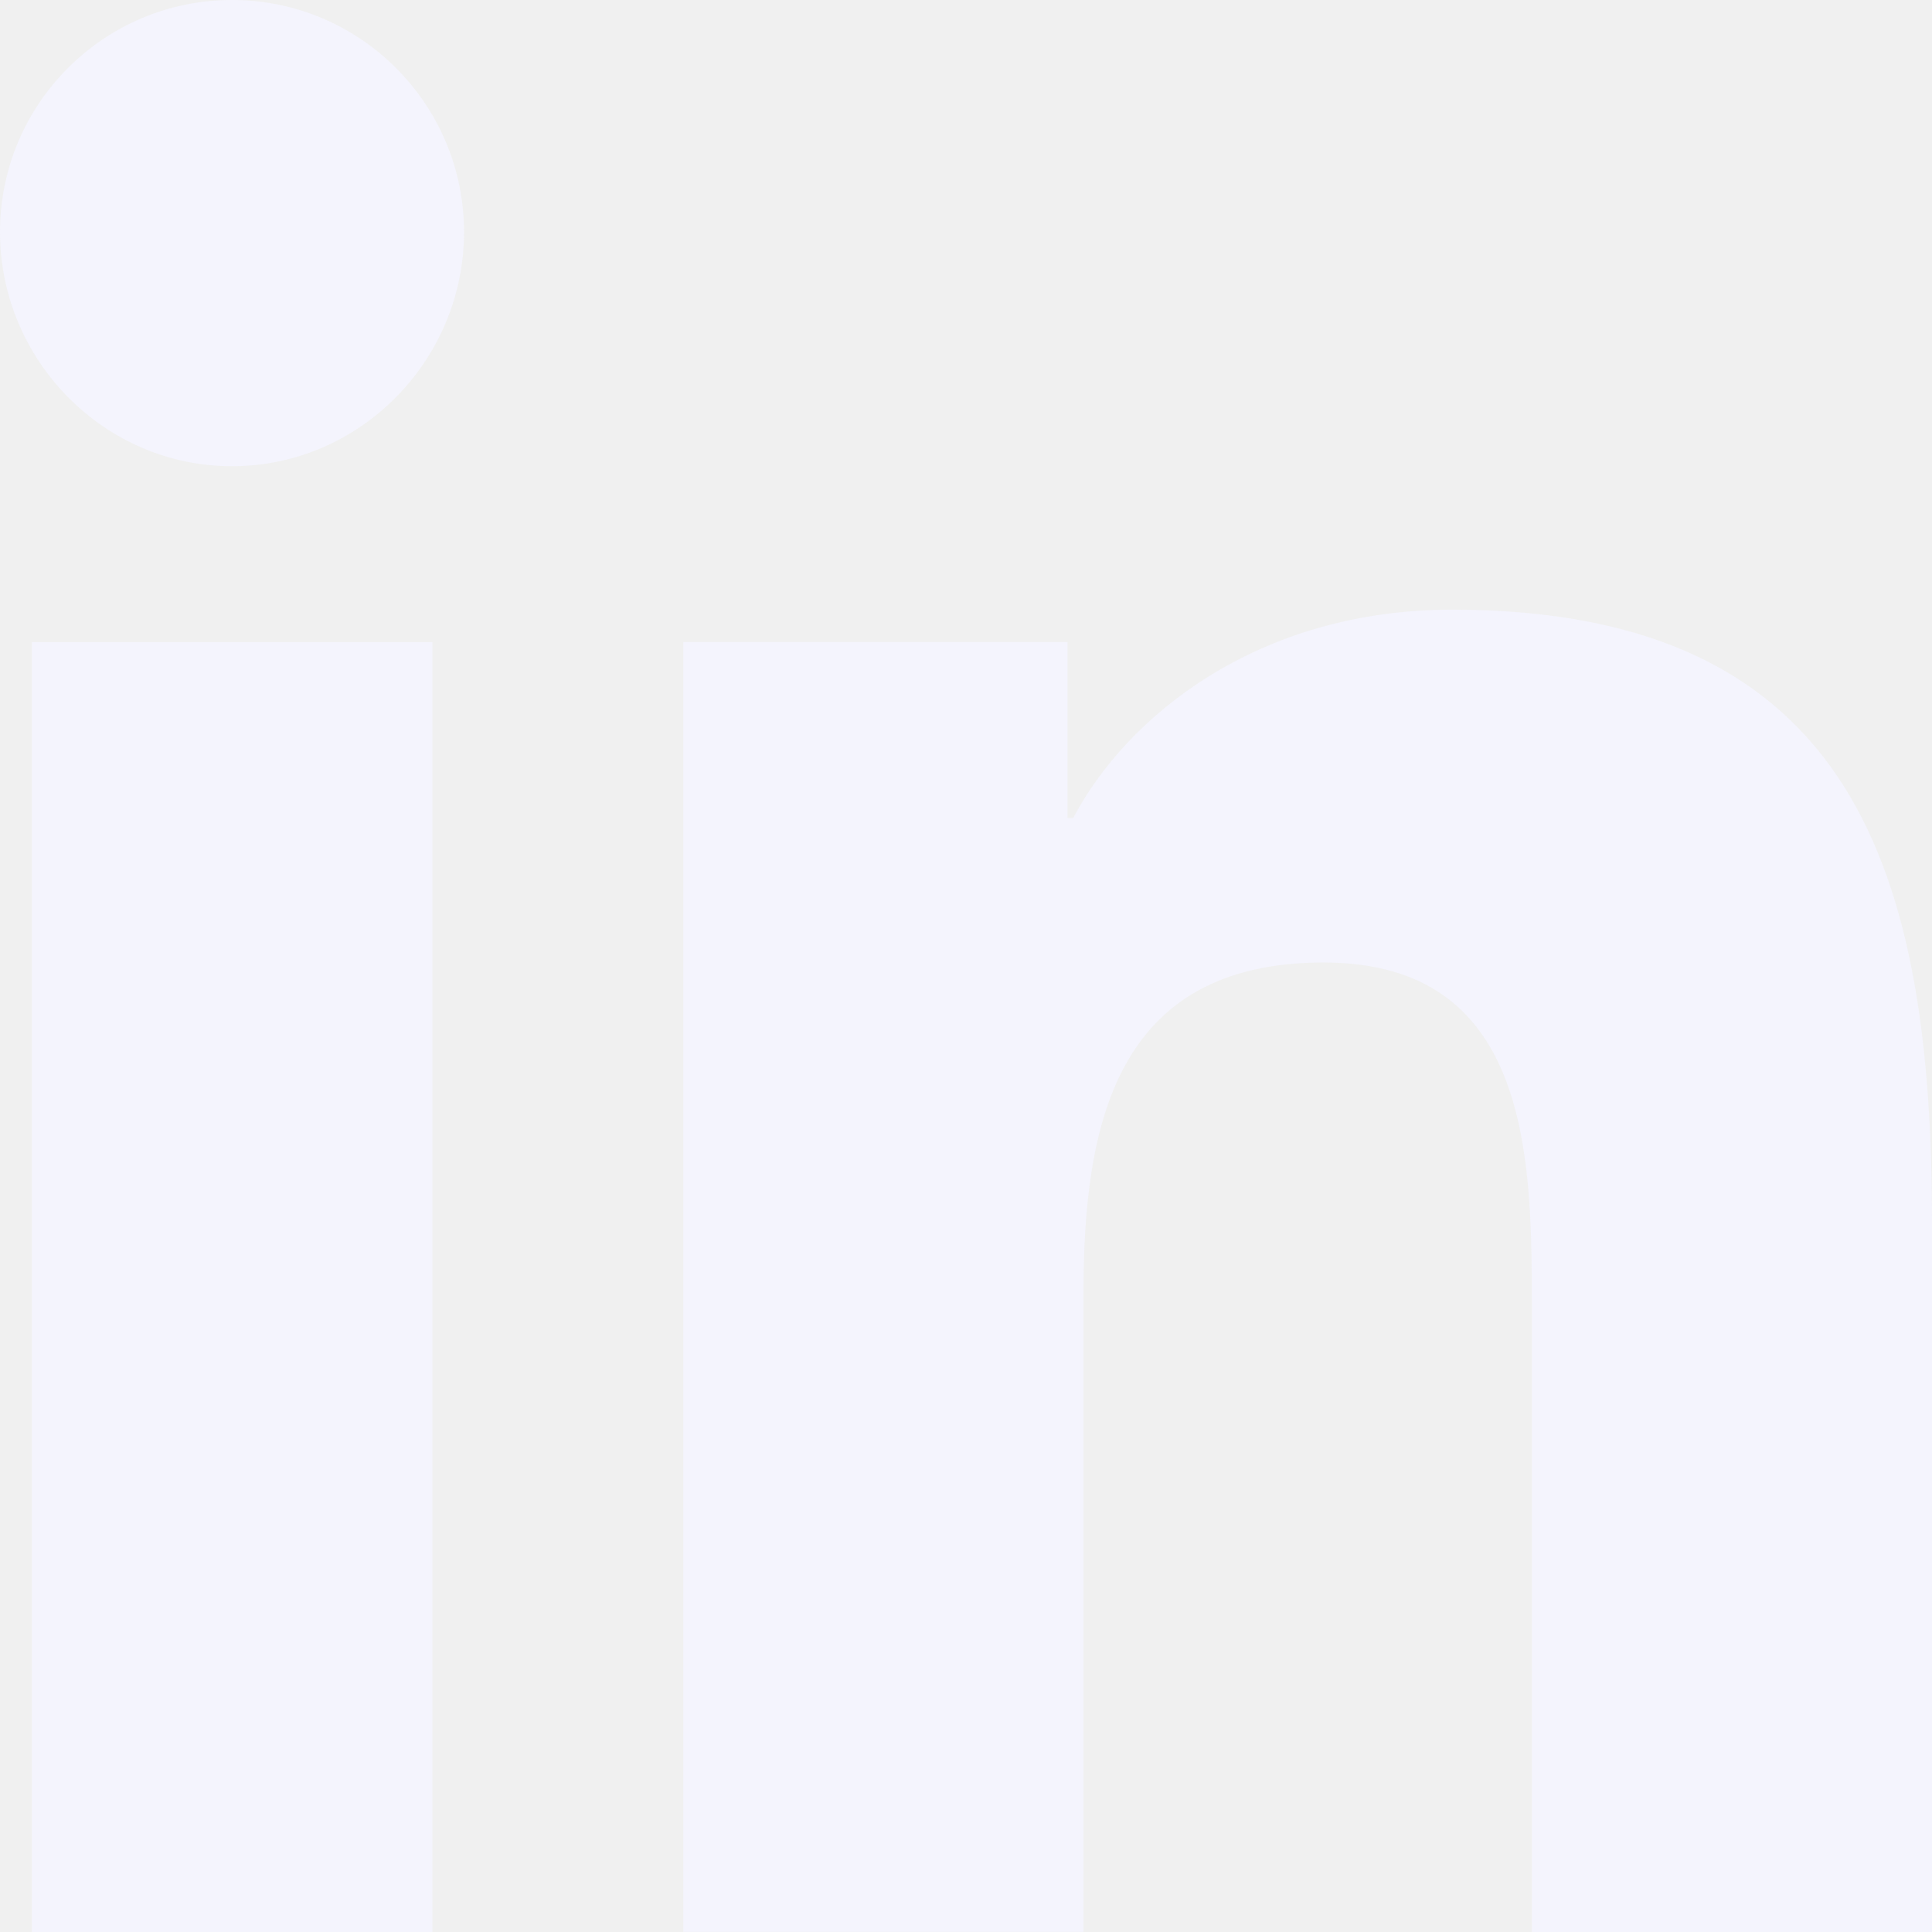
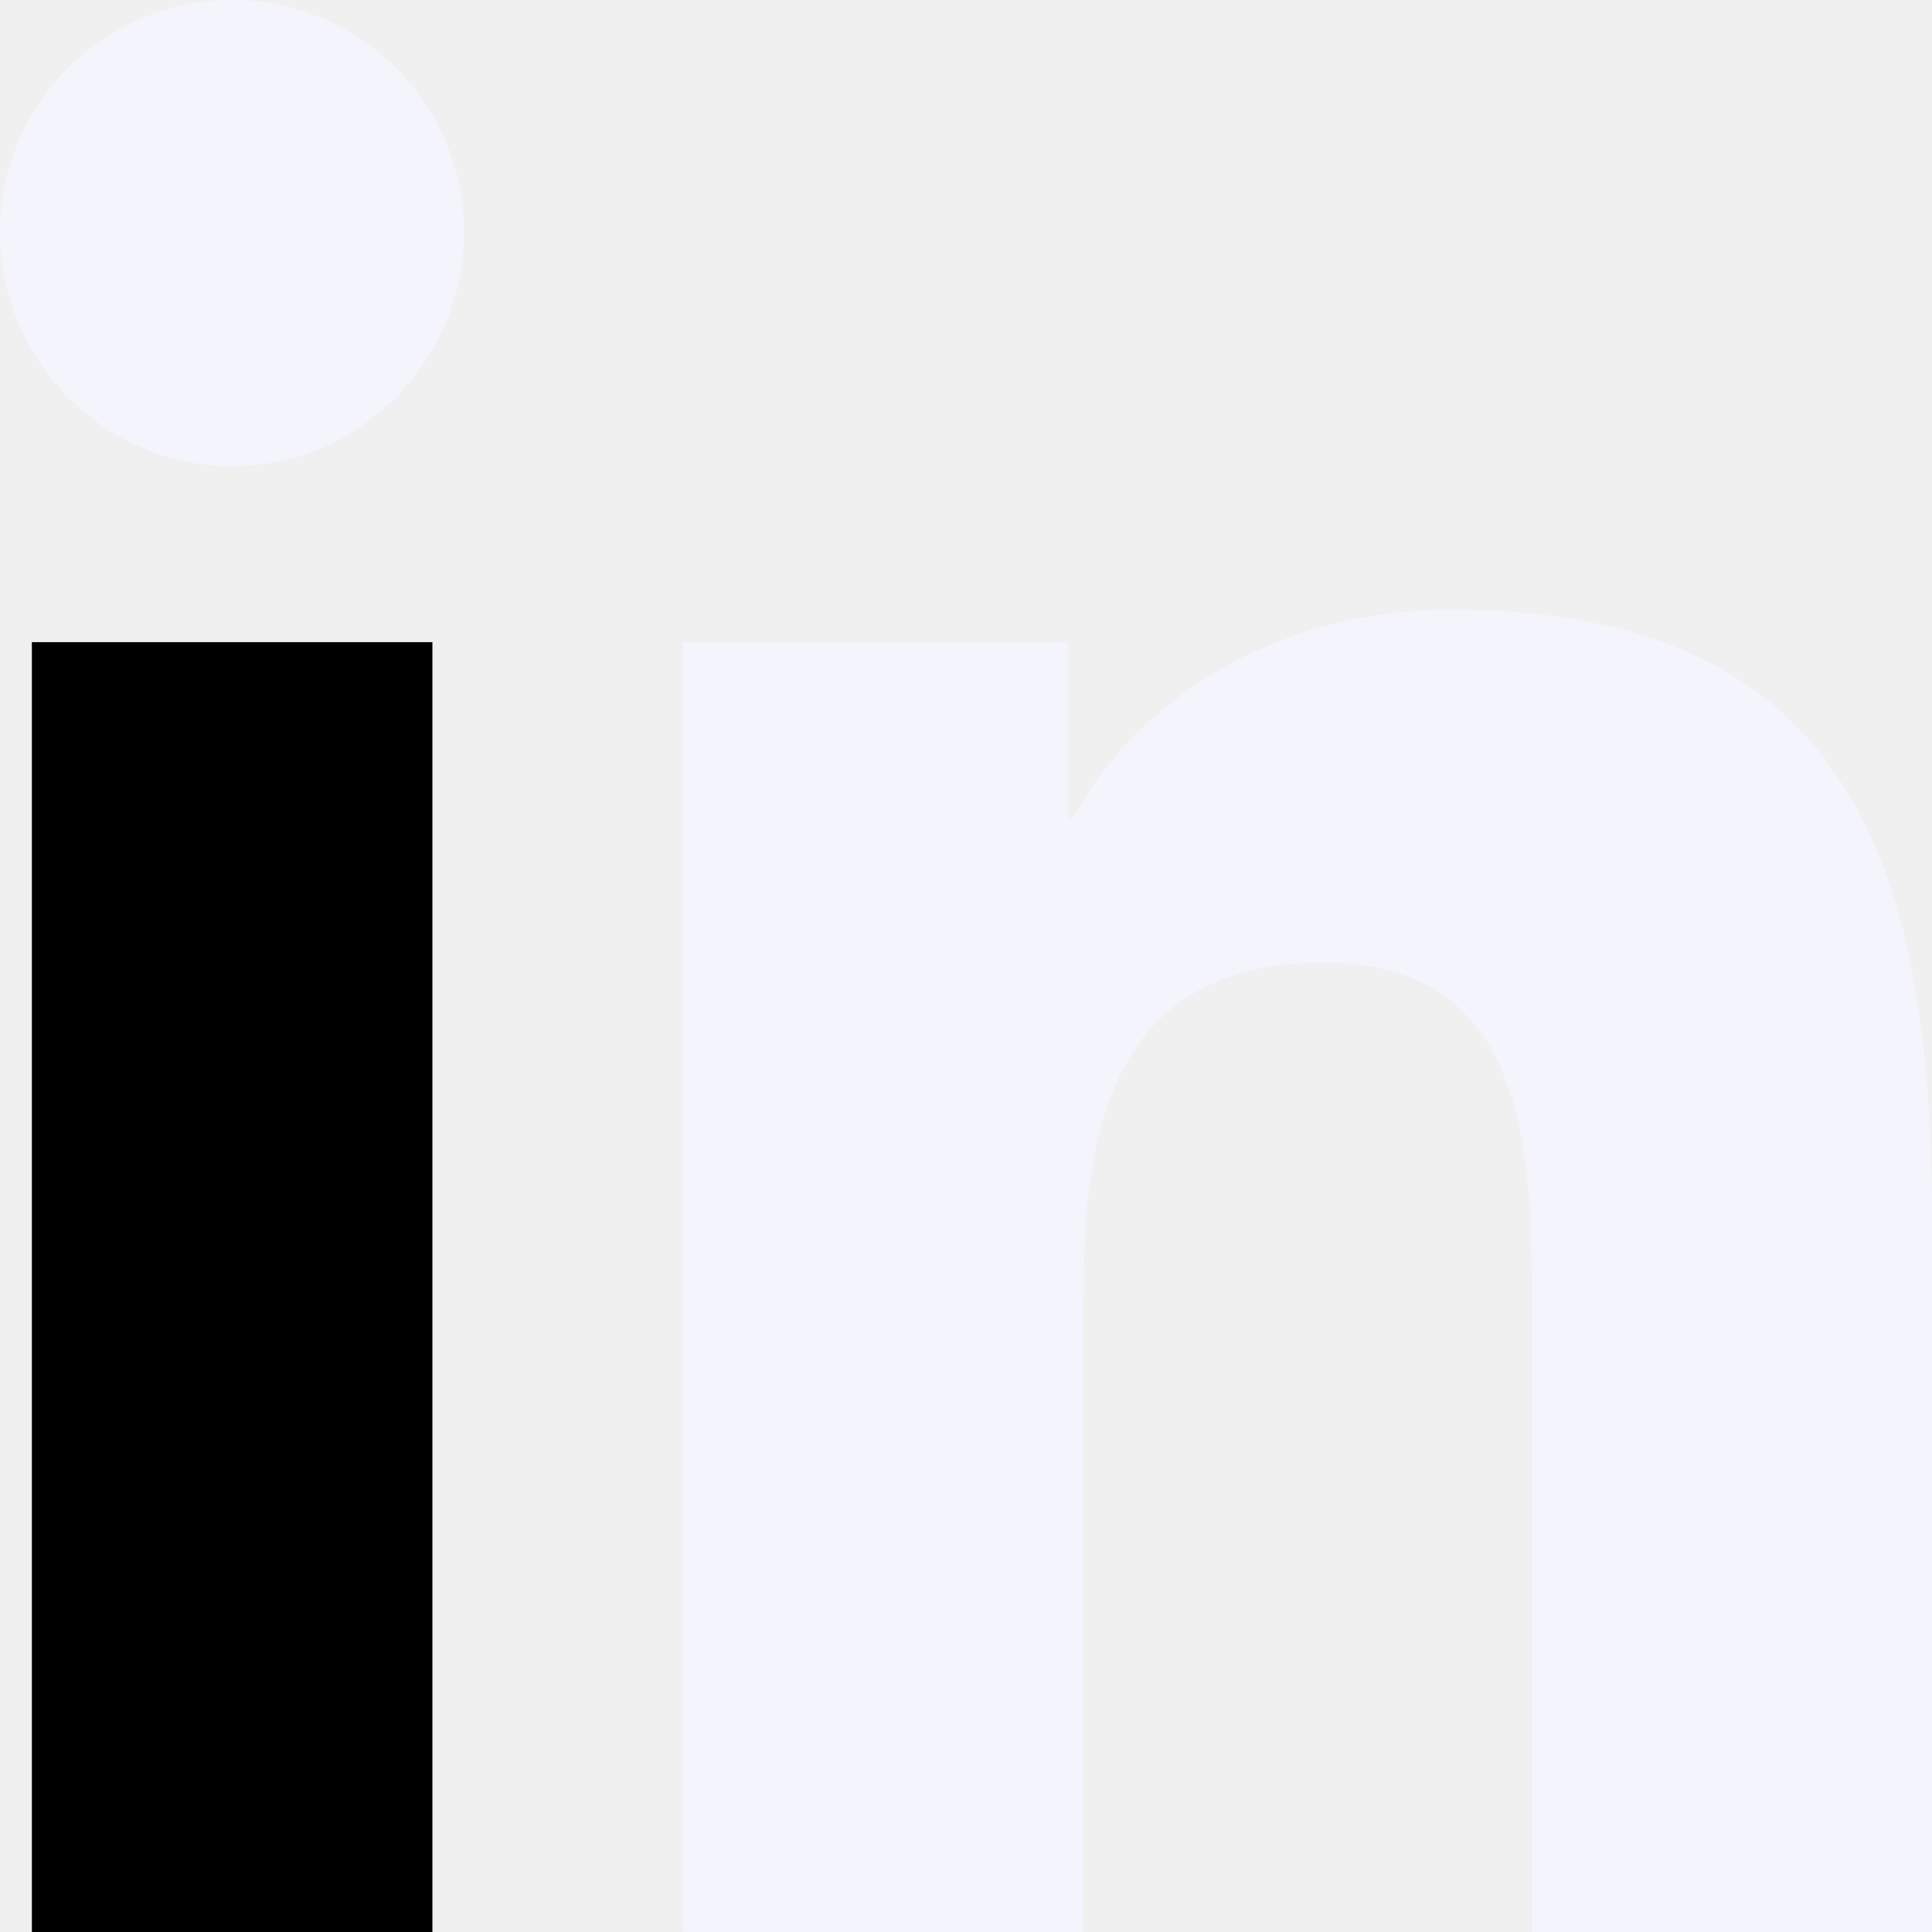
- <svg xmlns="http://www.w3.org/2000/svg" width="16" height="16" viewBox="0 0 16 16" fill="none">
+ <svg xmlns="http://www.w3.org/2000/svg" width="16" height="16" viewBox="0 0 16 16">
  <g clip-path="url(#clip0_709763_460)">
    <path d="M15.996 16V15.999H16V10.131C16 7.261 15.382 5.049 12.026 5.049C10.413 5.049 9.33 5.935 8.888 6.774H8.841V5.317H5.659V15.999H8.973V10.71C8.973 9.317 9.237 7.971 10.961 7.971C12.661 7.971 12.686 9.56 12.686 10.799V16H15.996Z" fill="#F4F4FD" />
-     <path d="M0.264 5.318H3.581V16H0.264V5.318Z" fill="#F4F4FD" />
+     <path d="M0.264 5.318H3.581V16H0.264V5.318Z" />
    <path d="M1.921 -6.10352e-05C0.861 -6.10352e-05 6.10352e-05 0.861 6.10352e-05 1.921C6.10352e-05 2.982 0.861 3.861 1.921 3.861C2.982 3.861 3.843 2.982 3.843 1.921C3.842 0.861 2.981 -6.10352e-05 1.921 -6.10352e-05V-6.10352e-05Z" fill="#F4F4FD" />
  </g>
  <defs>
    <clipPath id="clip0_709763_460">
      <rect width="16" height="16" fill="white" />
    </clipPath>
  </defs>
</svg>
